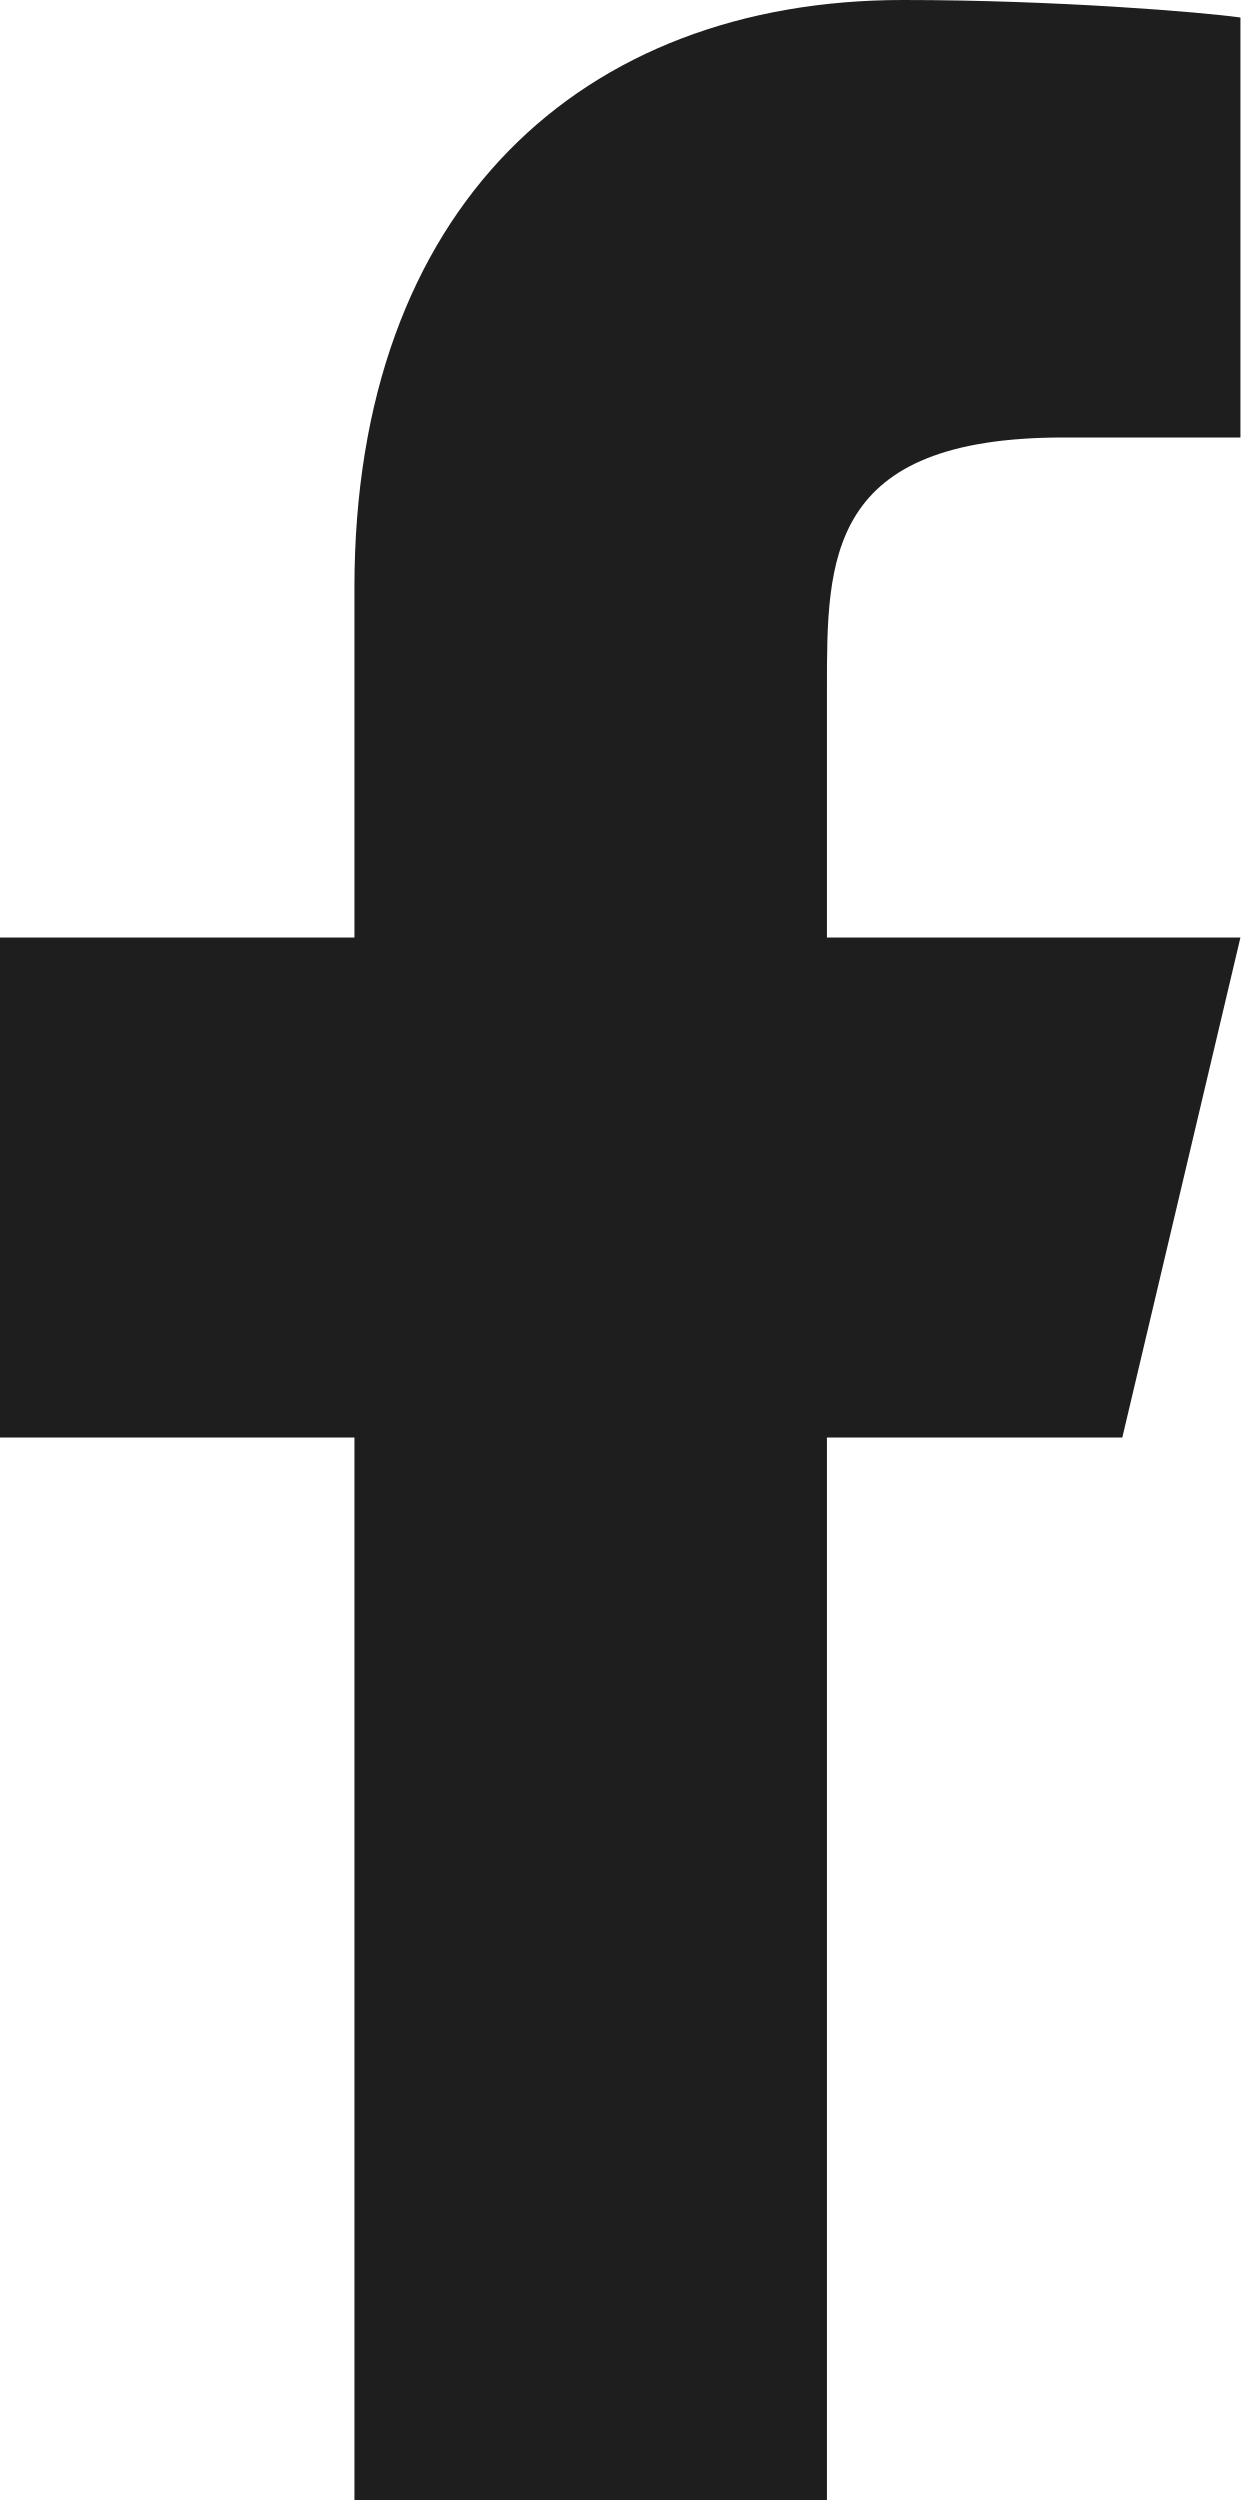
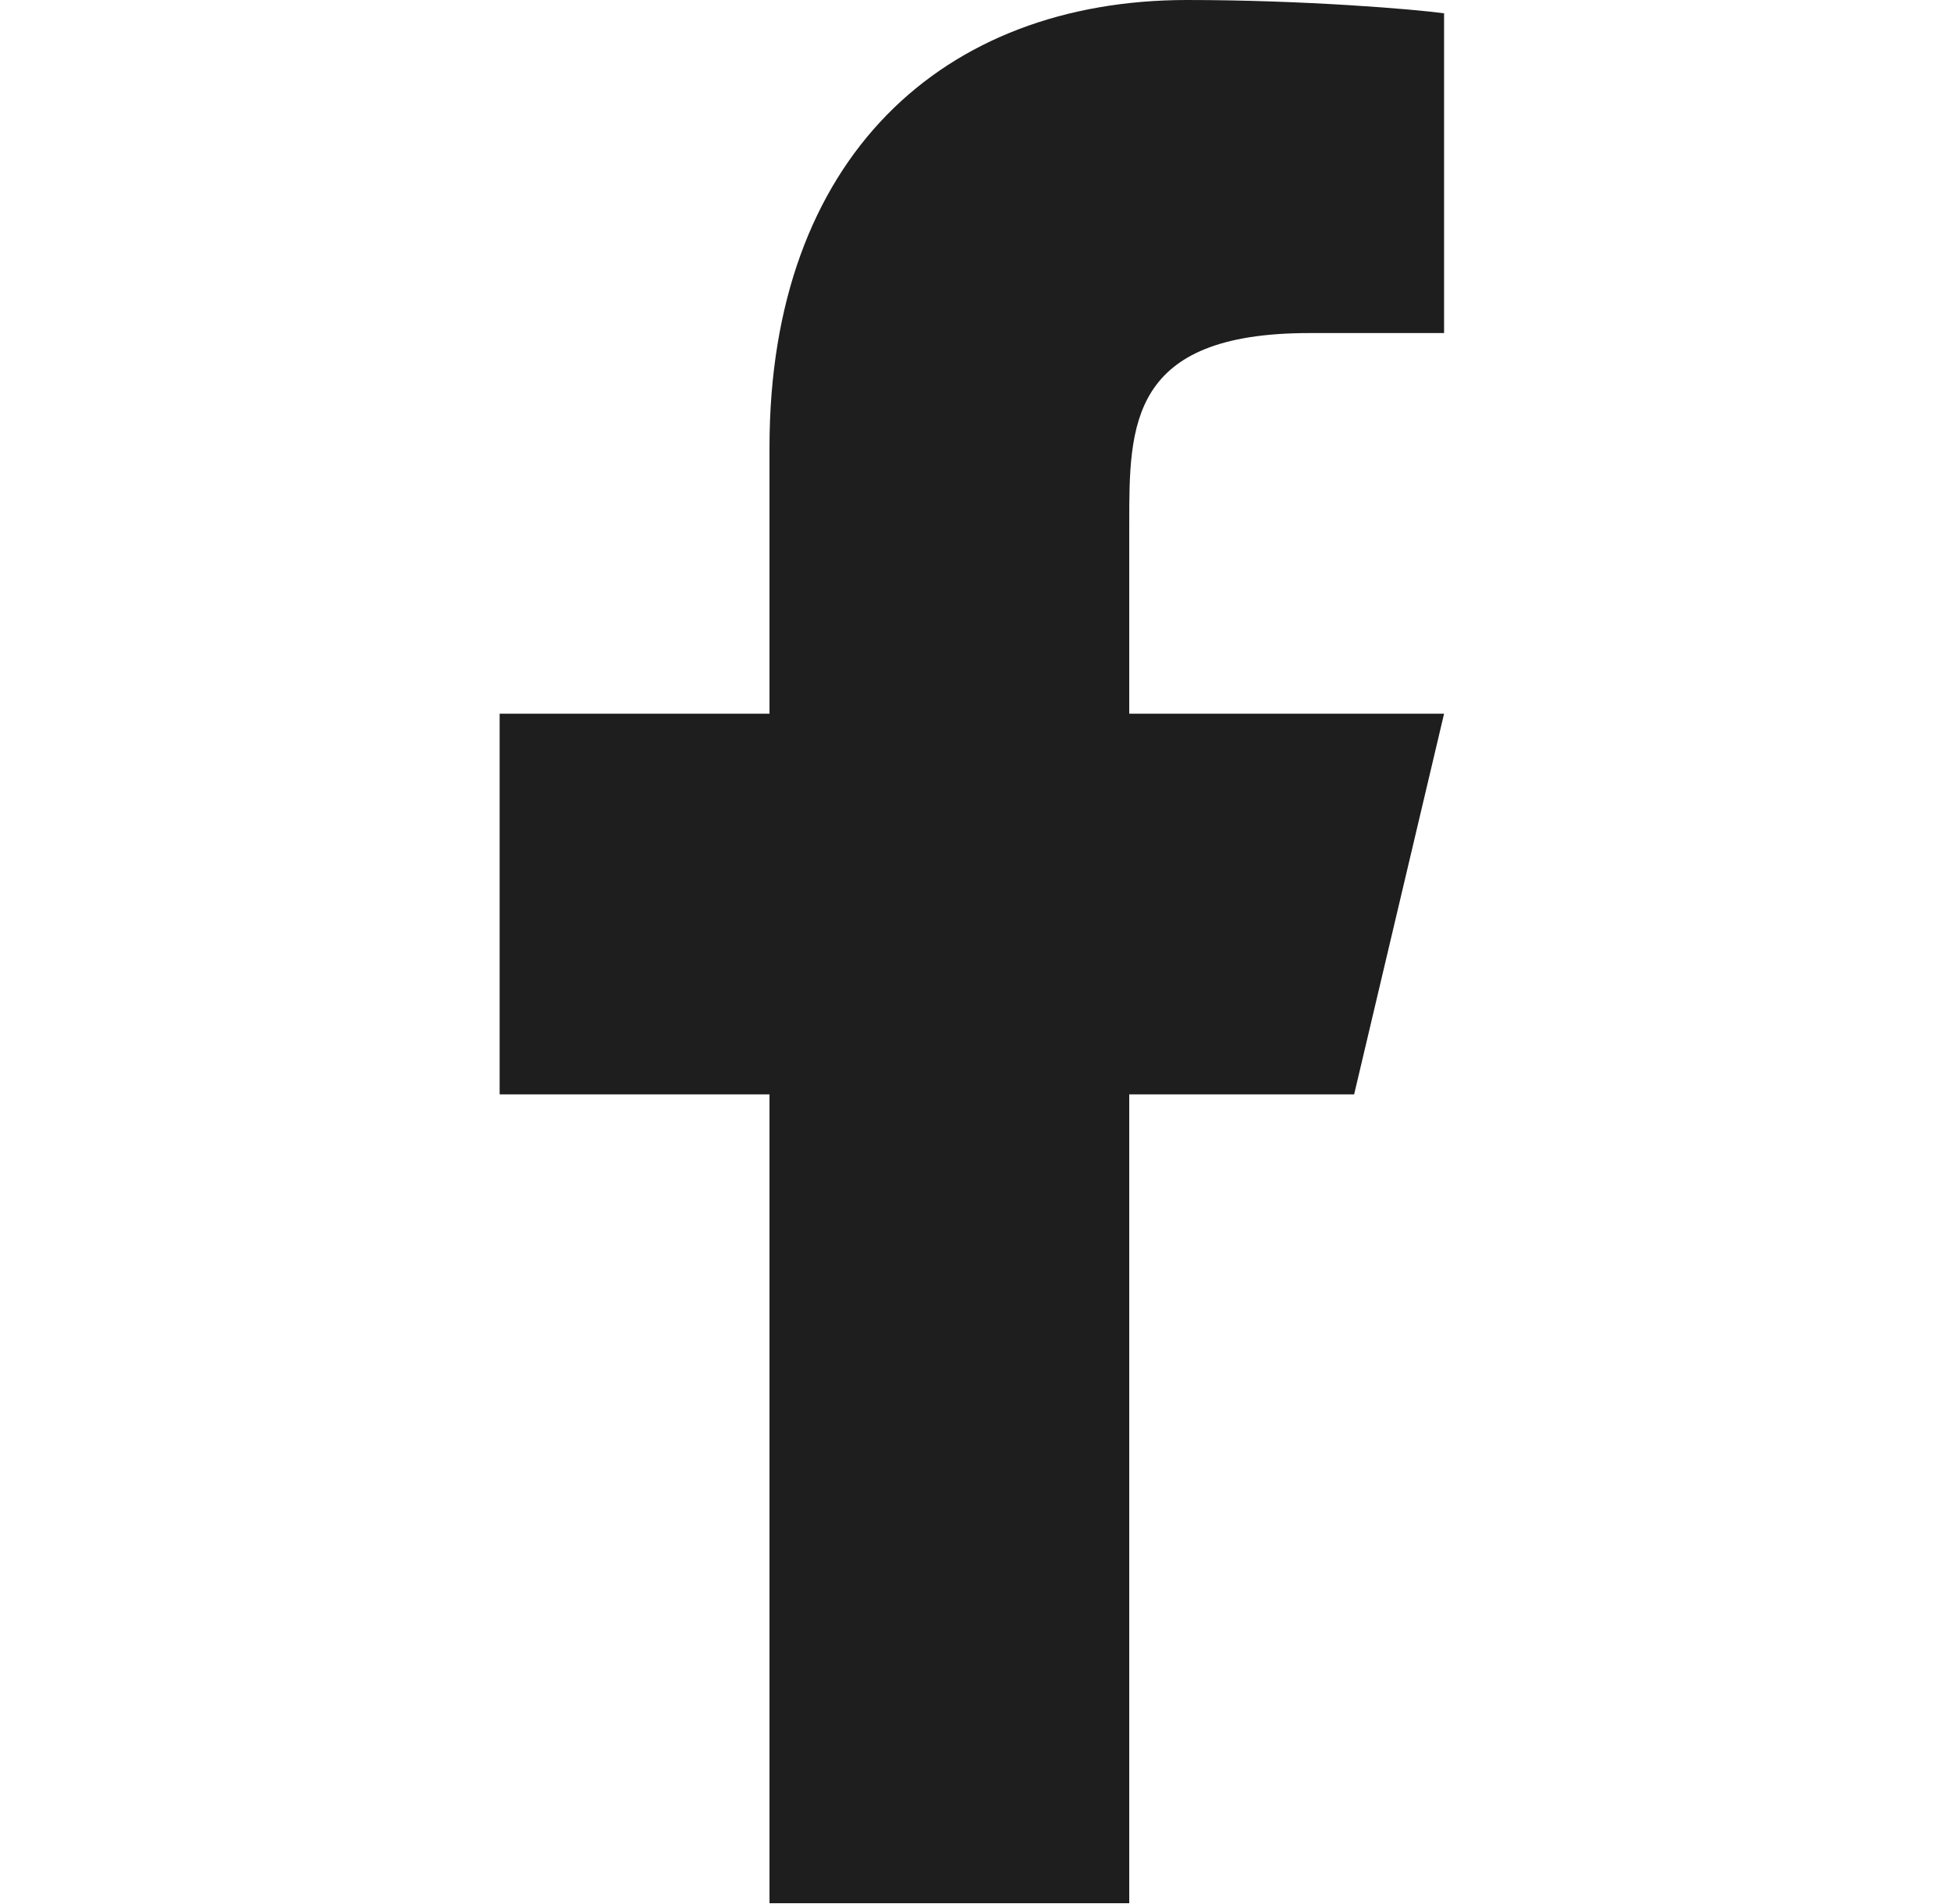
- <svg xmlns="http://www.w3.org/2000/svg" width="20" height="40" viewBox="0 0 20 40" fill="none">
+ <svg xmlns="http://www.w3.org/2000/svg" width="41" height="40" viewBox="0 0 20 40" fill="none">
  <path d="M13.231 23H17.957L19.847 15H13.231V11C13.231 8.94 13.231 7 17.012 7H19.847V0.28C19.231 0.194 16.904 0 14.447 0C9.315 0 5.671 3.314 5.671 9.4V15H0V23H5.671V40H13.231V23Z" fill="#1E1E1E" />
</svg>
